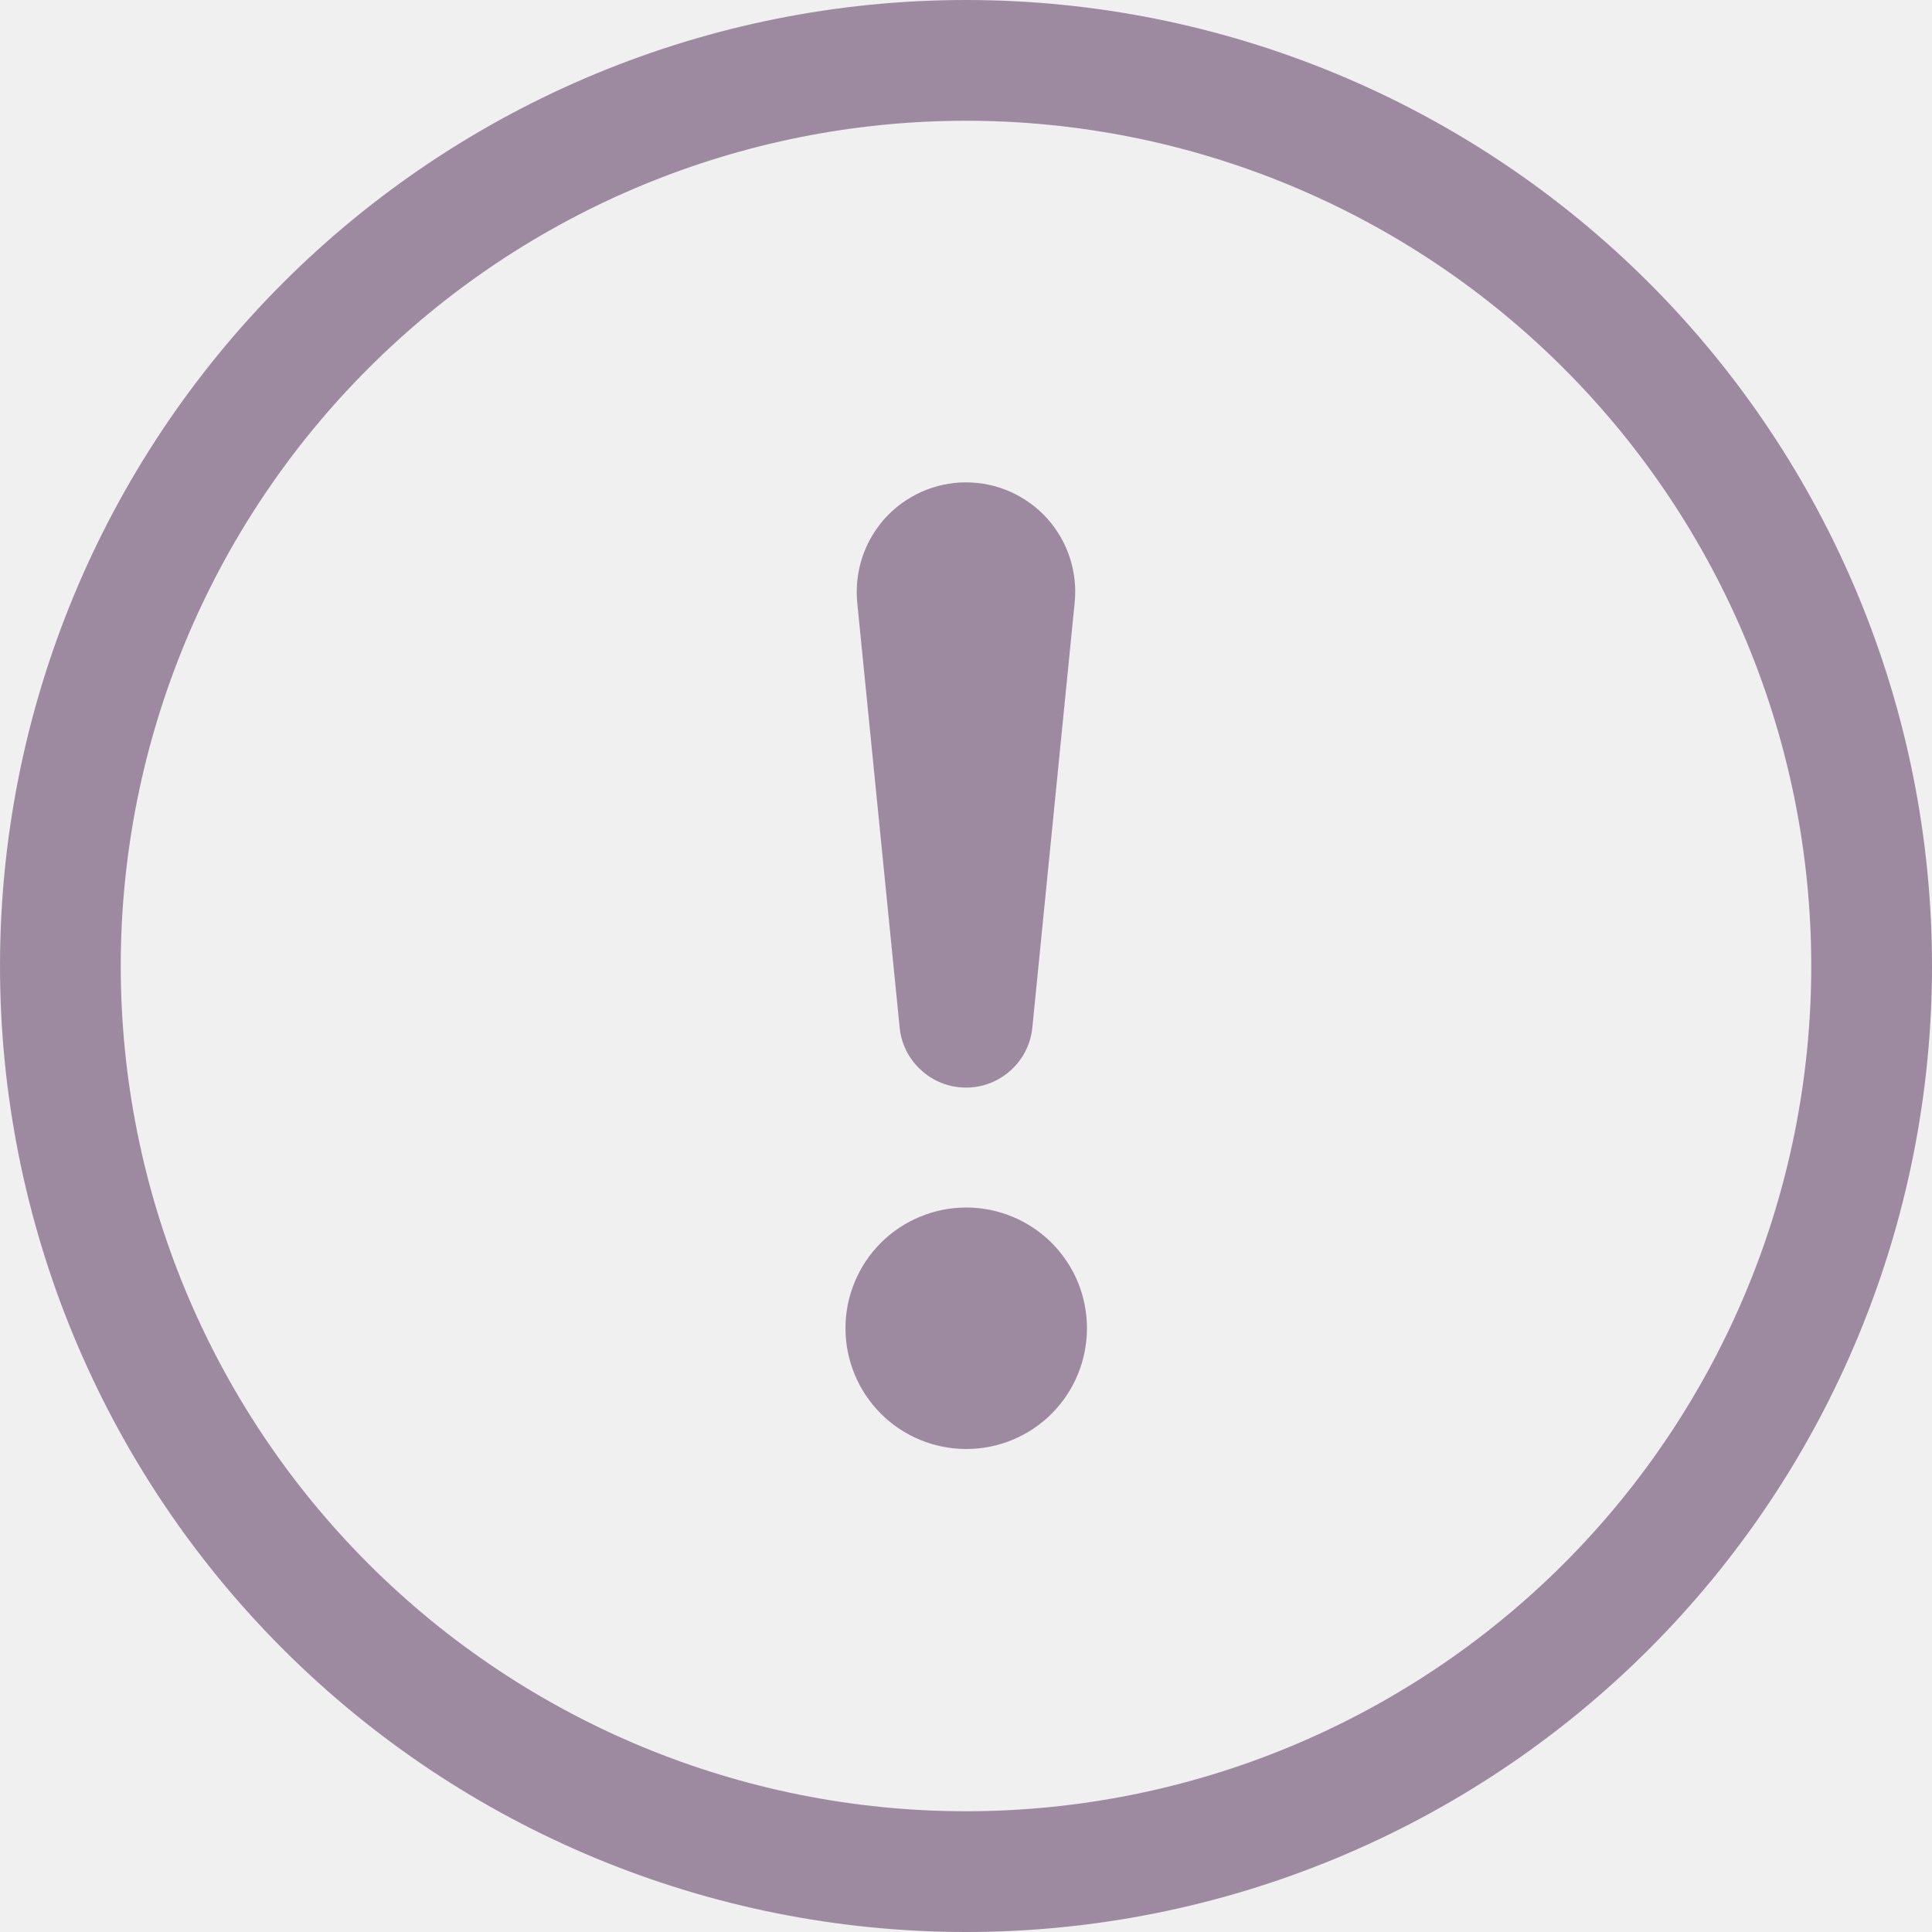
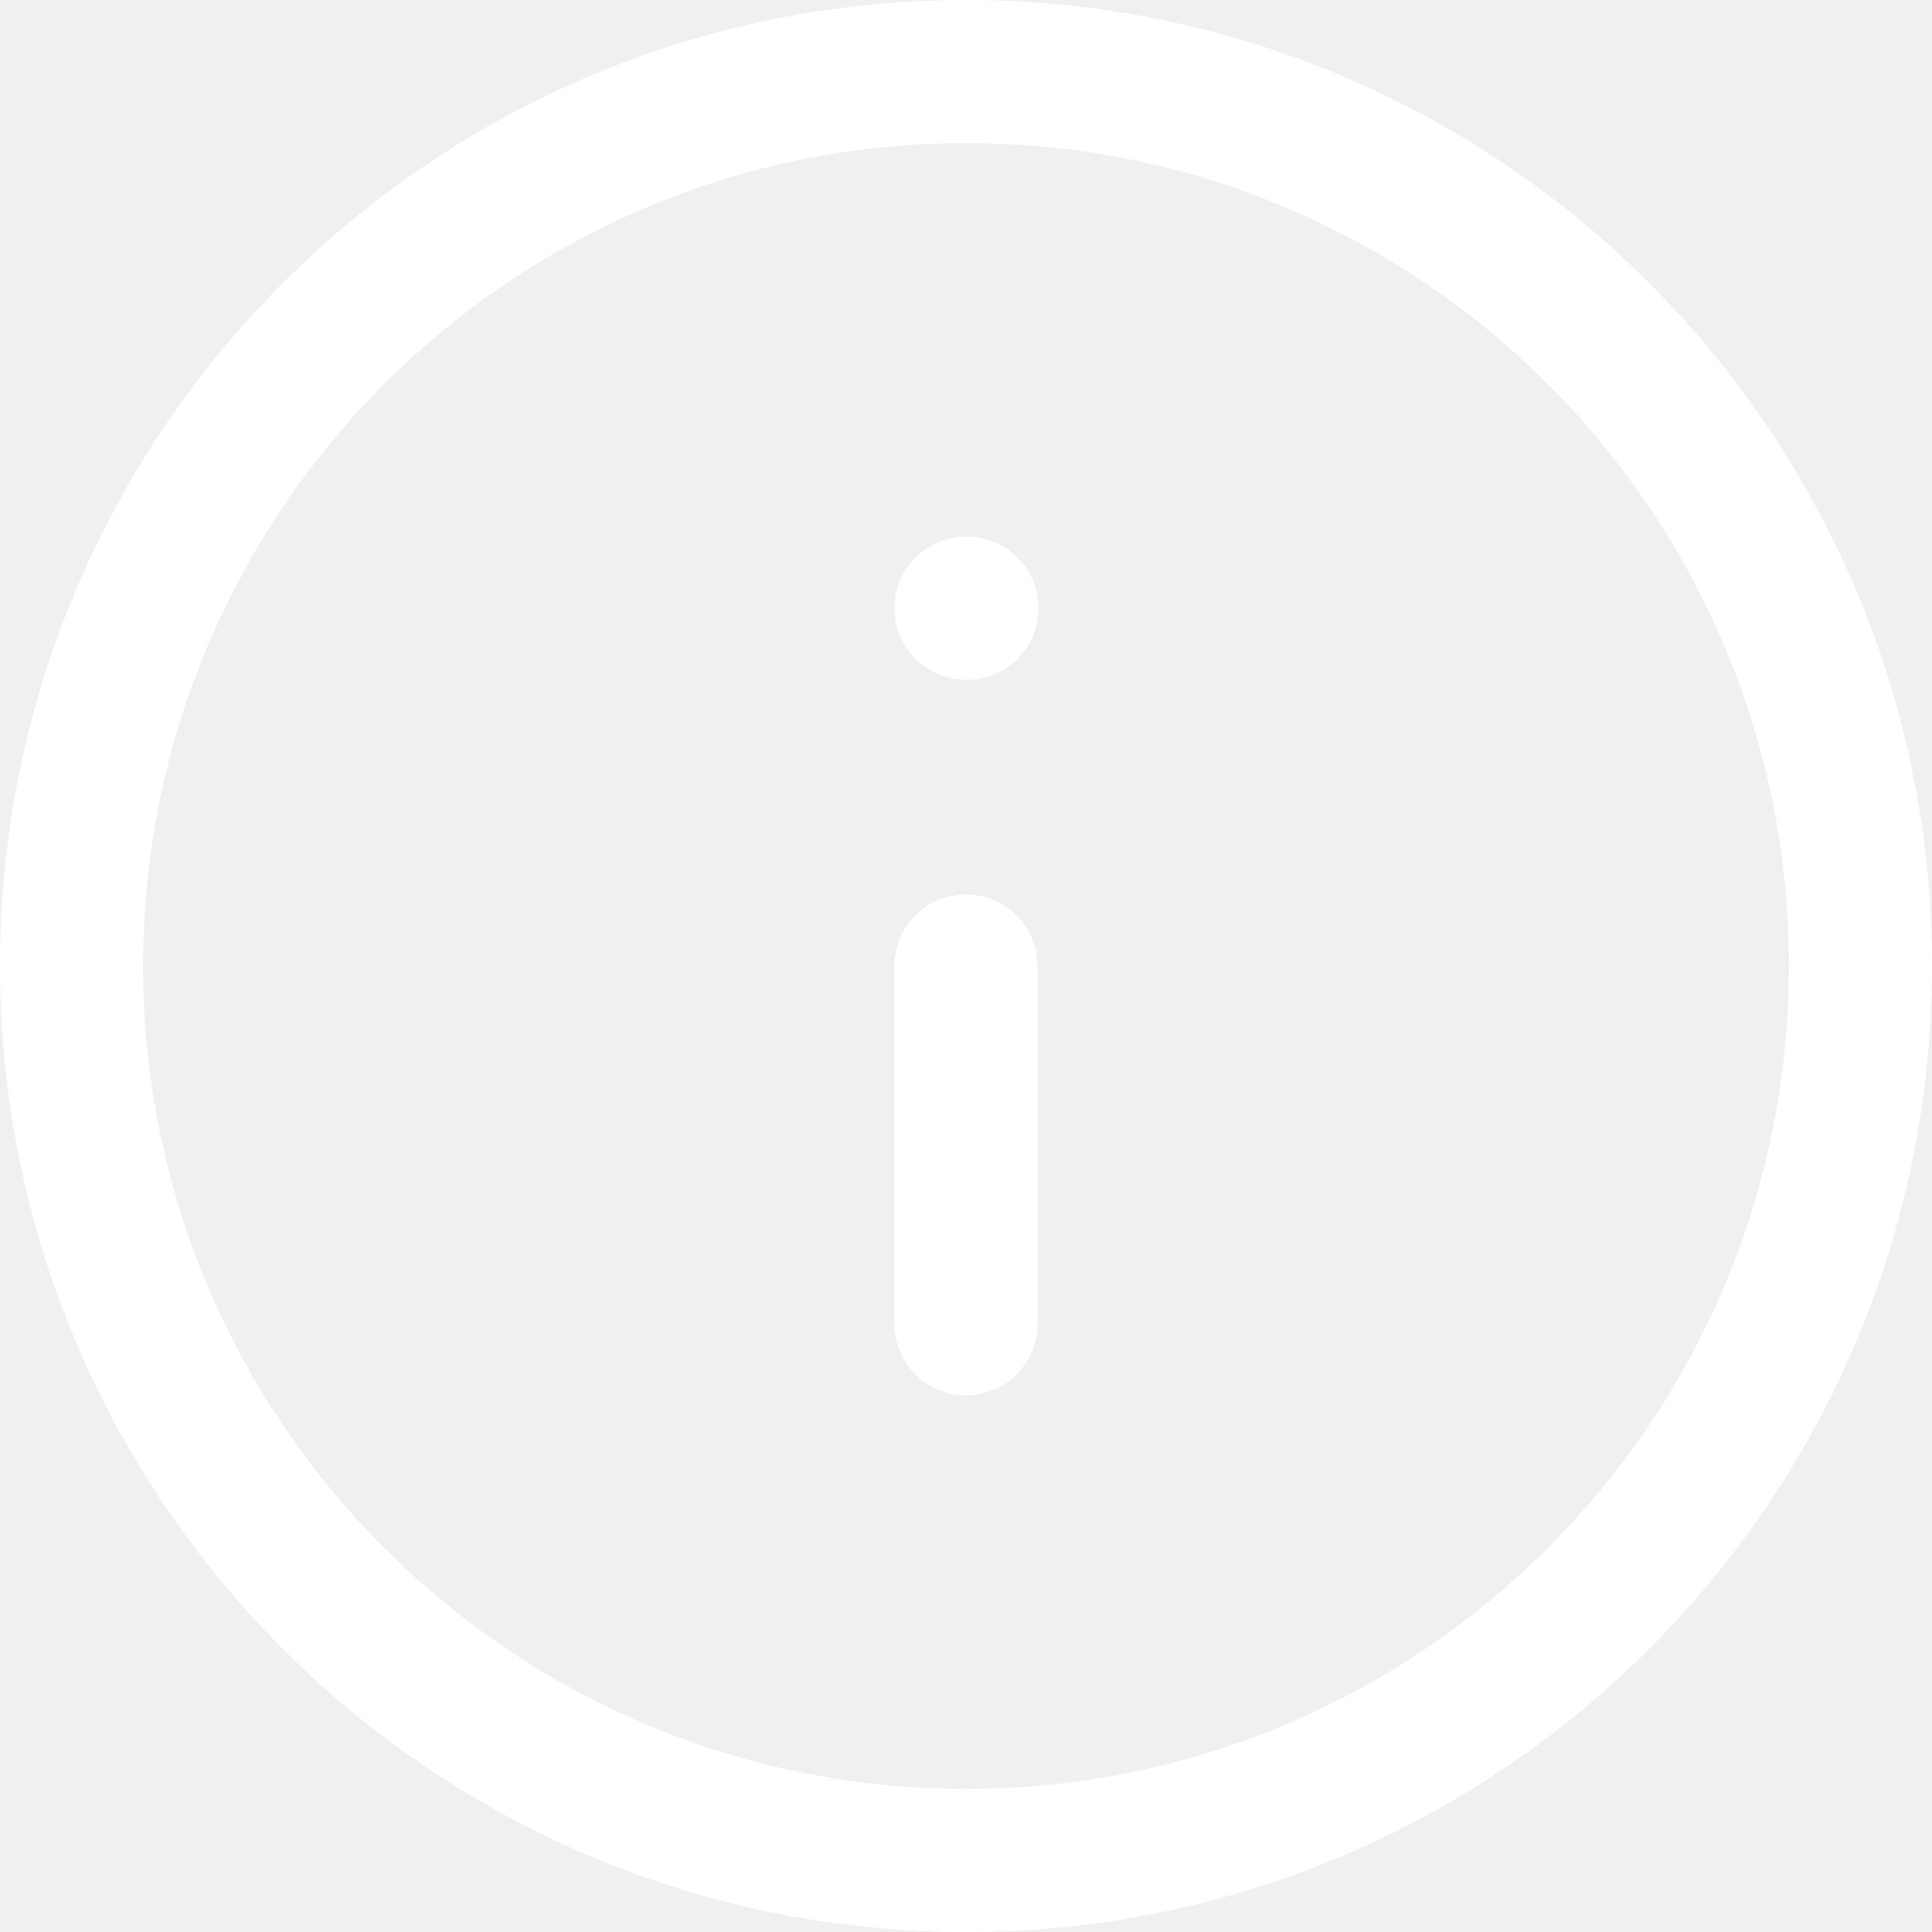
- <svg xmlns="http://www.w3.org/2000/svg" width="18" height="18" viewBox="0 0 18 18" fill="none">
-   <path d="M9 16.875C6.911 16.875 4.908 16.045 3.432 14.569C1.955 13.092 1.125 11.089 1.125 9C1.125 6.911 1.955 4.908 3.432 3.432C4.908 1.955 6.911 1.125 9 1.125C11.089 1.125 13.092 1.955 14.569 3.432C16.045 4.908 16.875 6.911 16.875 9C16.875 11.089 16.045 13.092 14.569 14.569C13.092 16.045 11.089 16.875 9 16.875ZM9 18C11.387 18 13.676 17.052 15.364 15.364C17.052 13.676 18 11.387 18 9C18 6.613 17.052 4.324 15.364 2.636C13.676 0.948 11.387 0 9 0C6.613 0 4.324 0.948 2.636 2.636C0.948 4.324 0 6.613 0 9C0 11.387 0.948 13.676 2.636 15.364C4.324 17.052 6.613 18 9 18Z" fill="#9D8AA1" />
-   <path d="M7.877 12.375C7.877 12.227 7.906 12.081 7.963 11.944C8.019 11.808 8.102 11.684 8.207 11.579C8.311 11.475 8.435 11.392 8.572 11.336C8.708 11.279 8.855 11.25 9.002 11.25C9.15 11.25 9.296 11.279 9.433 11.336C9.569 11.392 9.693 11.475 9.798 11.579C9.902 11.684 9.985 11.808 10.042 11.944C10.098 12.081 10.127 12.227 10.127 12.375C10.127 12.673 10.009 12.96 9.798 13.171C9.587 13.382 9.301 13.5 9.002 13.5C8.704 13.5 8.418 13.382 8.207 13.171C7.996 12.96 7.877 12.673 7.877 12.375ZM7.987 5.619C7.973 5.477 7.988 5.334 8.032 5.198C8.076 5.062 8.148 4.938 8.243 4.831C8.339 4.725 8.455 4.641 8.586 4.582C8.716 4.524 8.857 4.494 9 4.494C9.143 4.494 9.284 4.524 9.414 4.582C9.545 4.641 9.661 4.725 9.757 4.831C9.852 4.938 9.924 5.062 9.968 5.198C10.012 5.334 10.027 5.477 10.012 5.619L9.619 9.565C9.606 9.72 9.535 9.864 9.42 9.969C9.305 10.075 9.156 10.133 9 10.133C8.844 10.133 8.695 10.075 8.58 9.969C8.465 9.864 8.394 9.72 8.381 9.565L7.987 5.619Z" fill="#9D8AA1" />
+ <svg xmlns="http://www.w3.org/2000/svg" width="27" height="27" viewBox="0 0 27 27" fill="none">
+   <path d="M13.5 18.5V13.5M13.5 8.5H13.514M26 13.5C26 20.404 20.404 26 13.5 26C6.596 26 1 20.404 1 13.5C1 6.596 6.596 1 13.5 1C20.404 1 26 6.596 26 13.5Z" stroke="white" stroke-width="2" stroke-linecap="round" stroke-linejoin="round" />
</svg>
